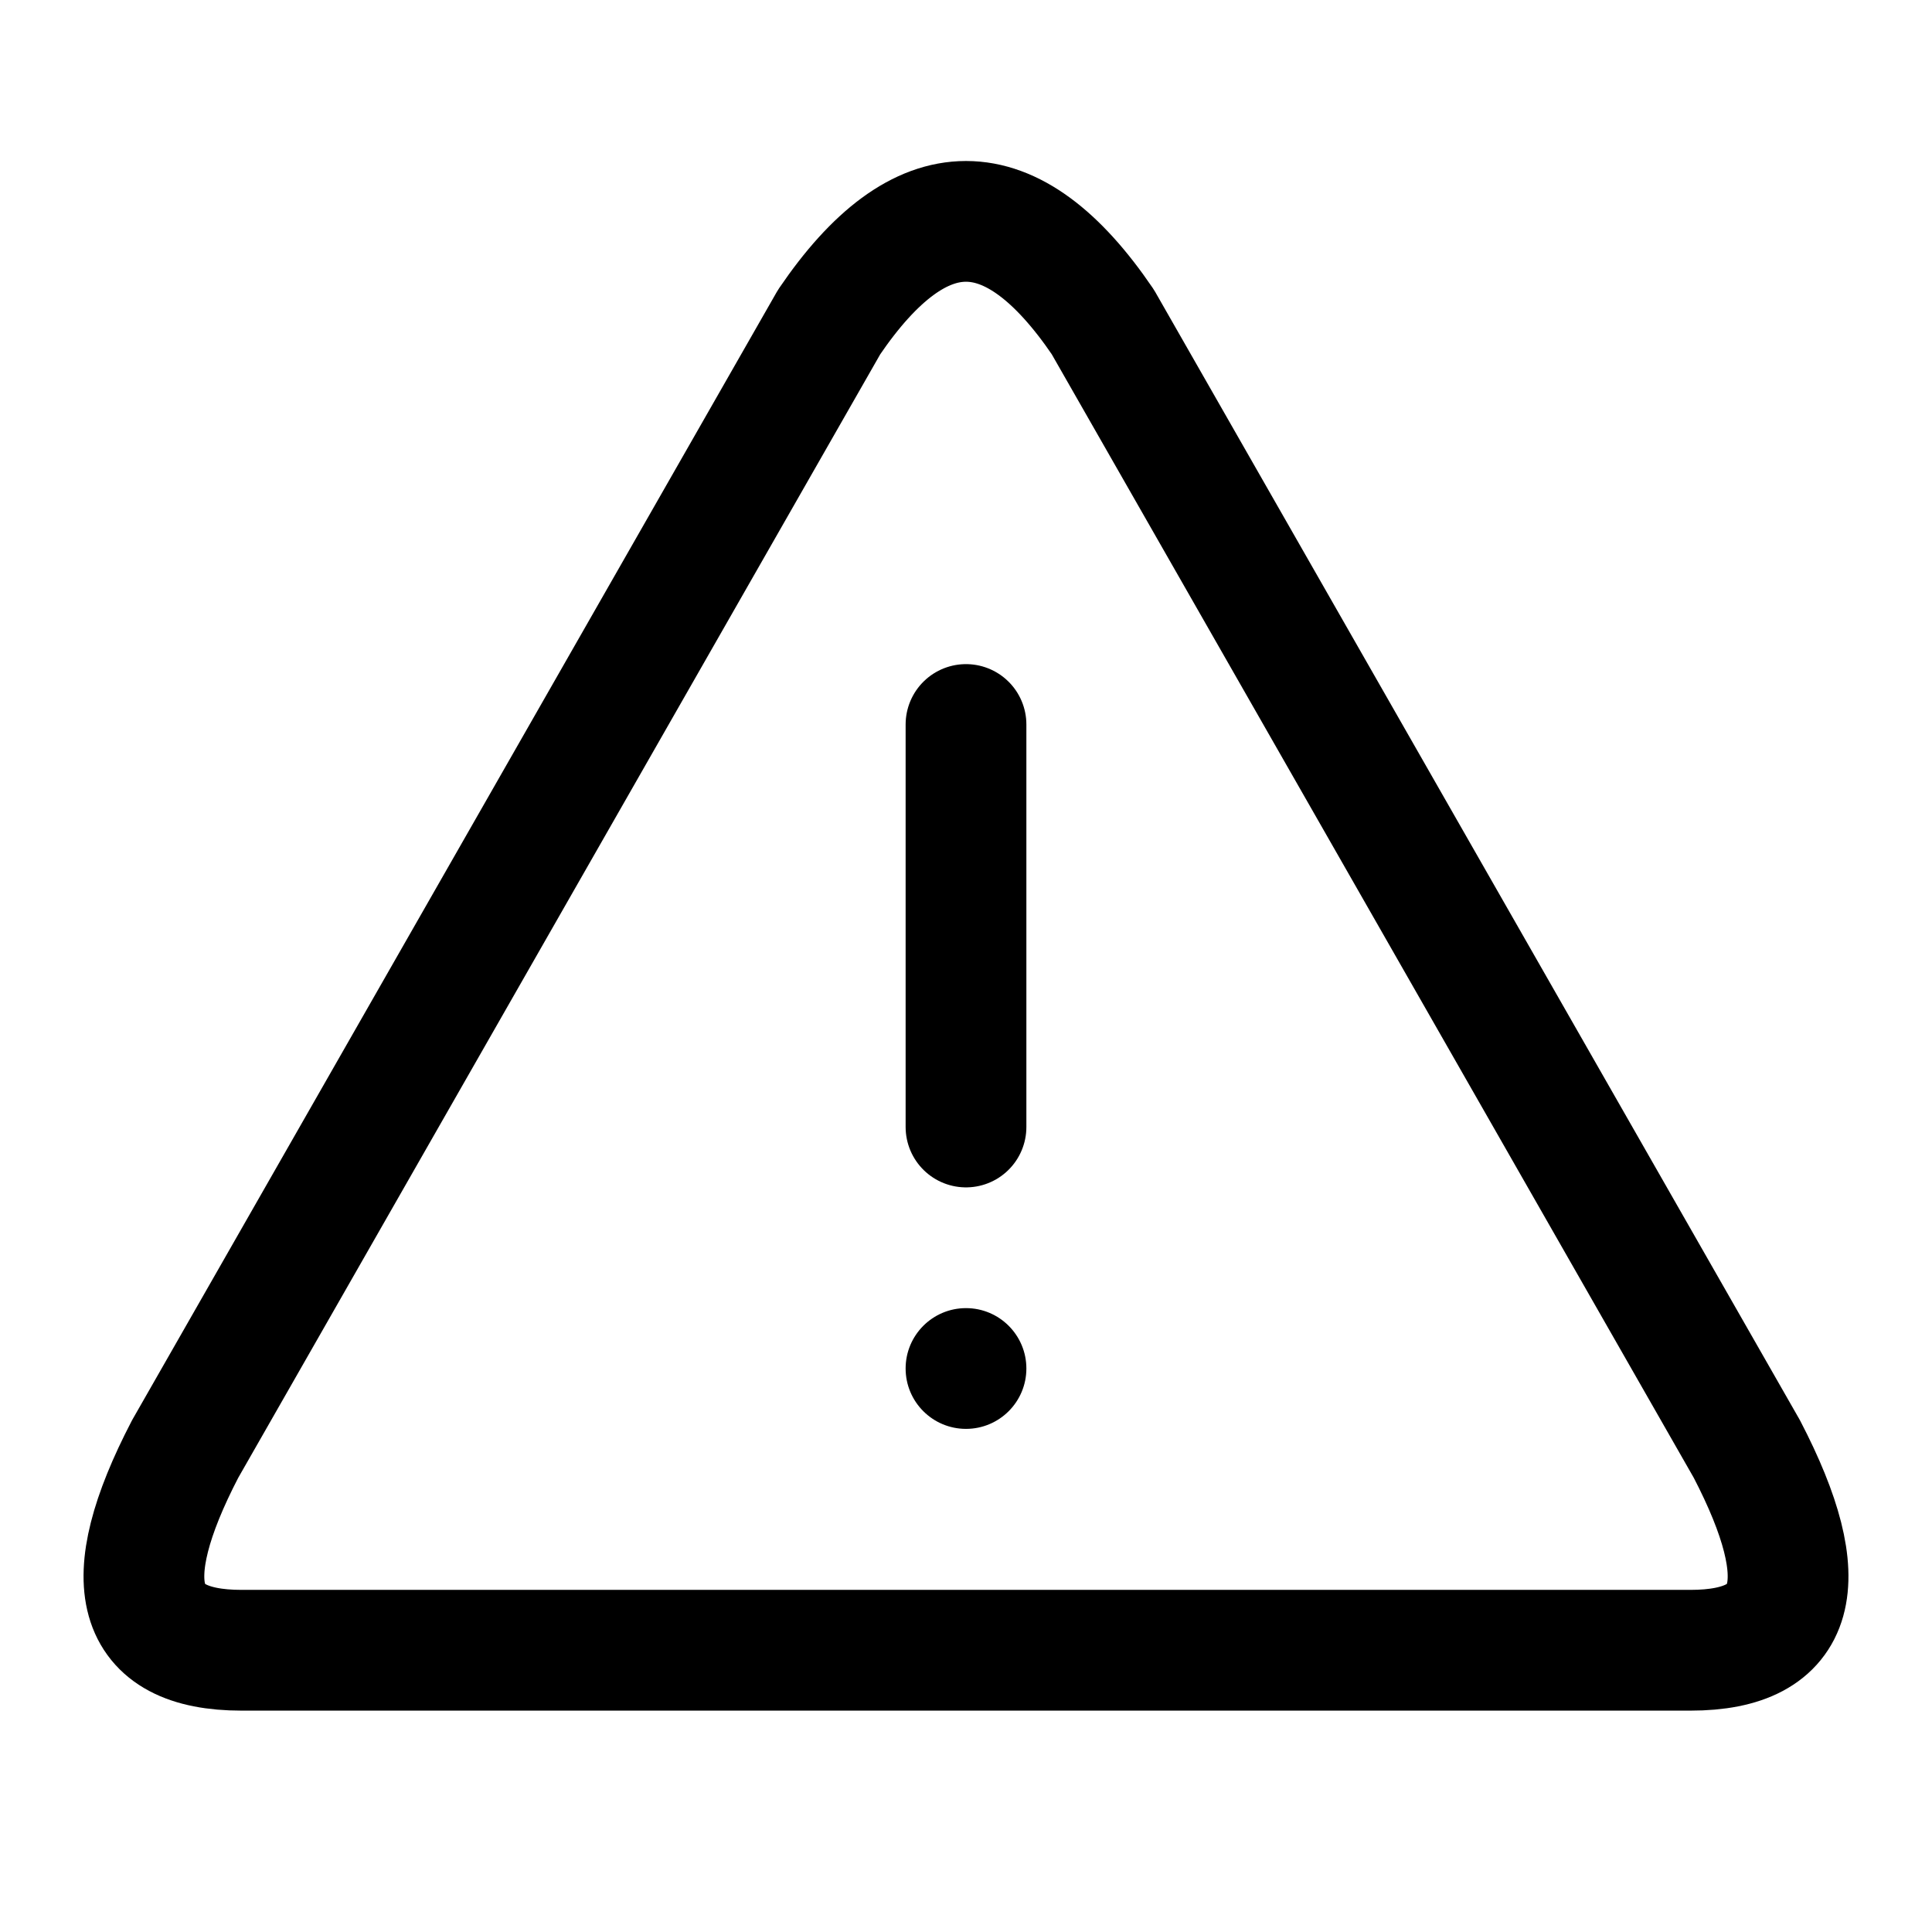
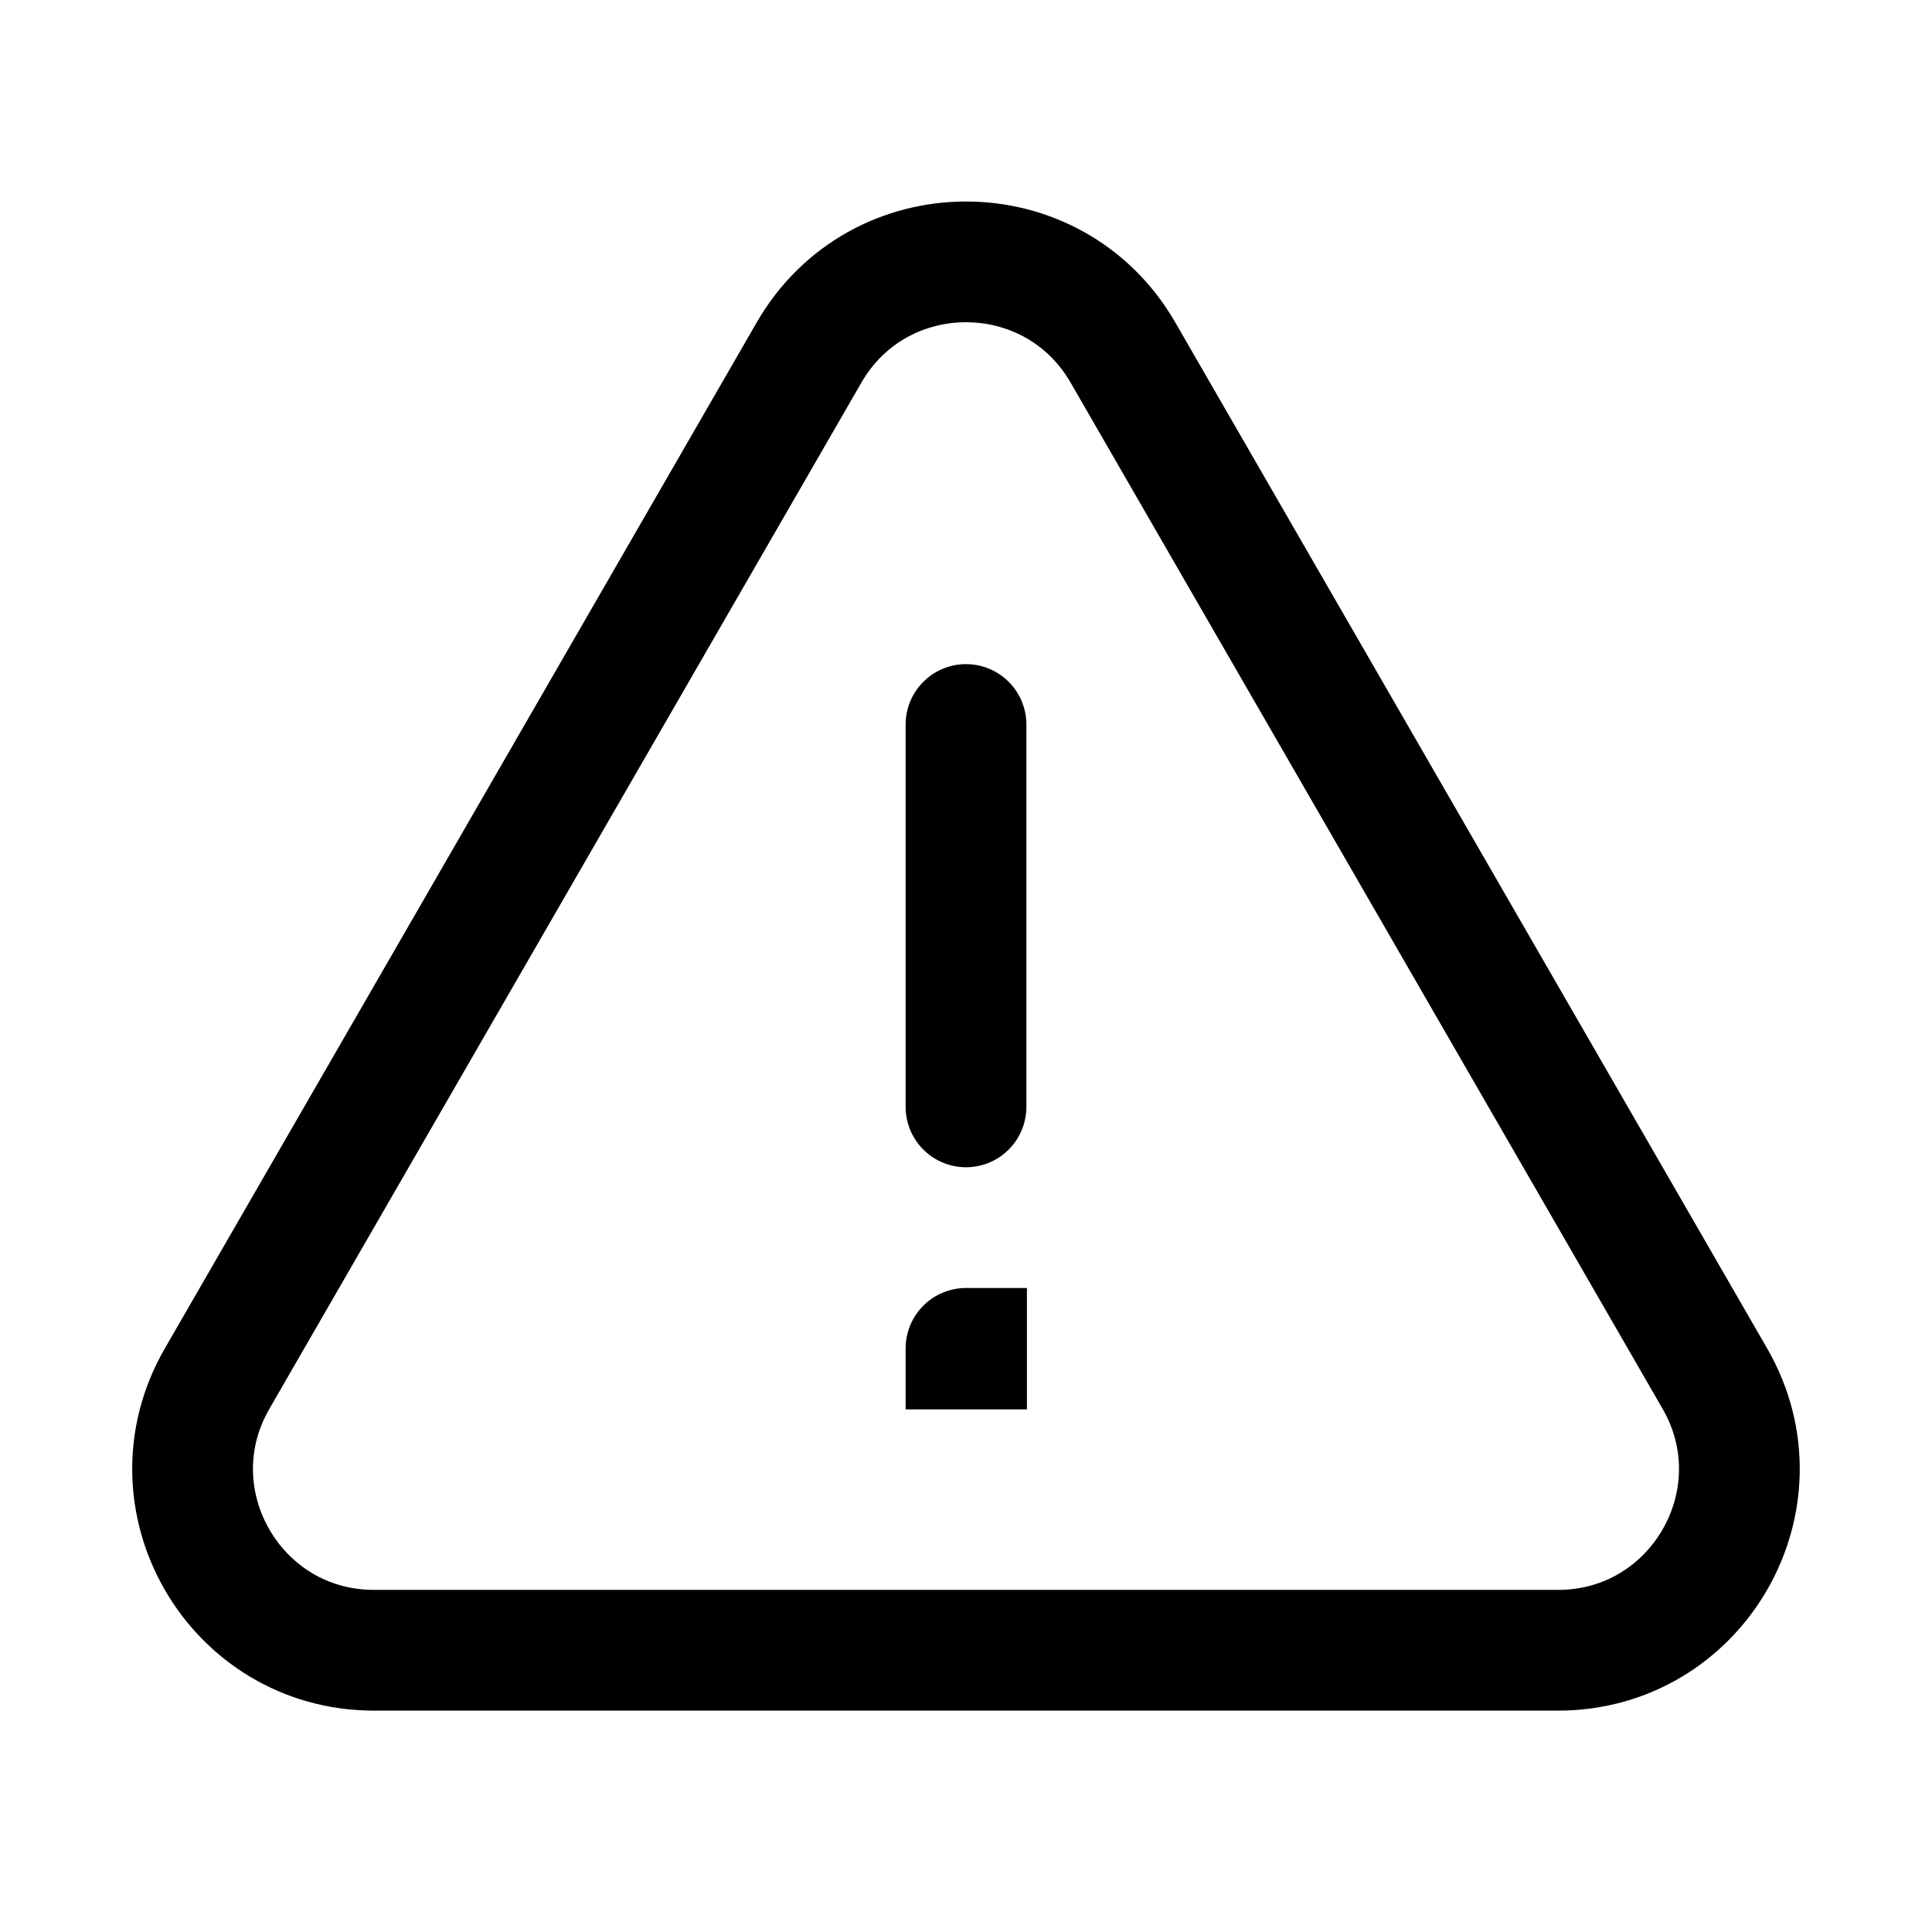
- <svg xmlns="http://www.w3.org/2000/svg" viewBox="0 0 24 24" width="24" height="24" aria-hidden="true">
-   <g id="outline" fill="none" stroke="currentColor" stroke-width="1.5" stroke-linecap="round" stroke-linejoin="round">
-     <path d="M 10.3,4 Q 12,1.5 13.7,4 L 21.7,18 Q 23,20.5 21,20.5 L 3,20.5 Q 1,20.5 2.3,18 Z" />
-     <line x1="12" y1="9" x2="12" y2="14" />
-     <circle cx="12" cy="17" r="0.75" fill="currentColor" stroke="none" />
-   </g>
-   <g id="fill" style="display:none">
-     <path fill="currentColor" stroke="none" fill-rule="evenodd" d="M 10.3,4 Q 12,1.5 13.7,4 L 21.7,18 Q 23,20.5 21,20.5 L 3,20.5 Q 1,20.5 2.3,18 Z              M 11.25,9 L 12.75,9 L 12.75,14 L 11.25,14 Z              M 12,15.75 A 0.75,0.75 0 1 0 12,17.25 A 0.75,0.75 0 1 0 12,15.75 Z" />
-   </g>
+ <svg xmlns="http://www.w3.org/2000/svg" width="24" height="24" viewBox="0 0 24 24" fill="none">
+   <path d="M12,9L12,13.75M2.697,17.126C1.831,18.626,2.914,20.5,4.645,20.5L19.355,20.5C21.085,20.5,22.168,18.626,21.303,17.126L13.949,4.378C13.083,2.878,10.917,2.878,10.051,4.378L2.697,17.126L2.697,17.126M12,16.75L12.007,16.75L12.007,16.758L12,16.758L12,16.75L12,16.75" stroke="currentColor" stroke-width="1.5" stroke-linecap="round" />
</svg>
